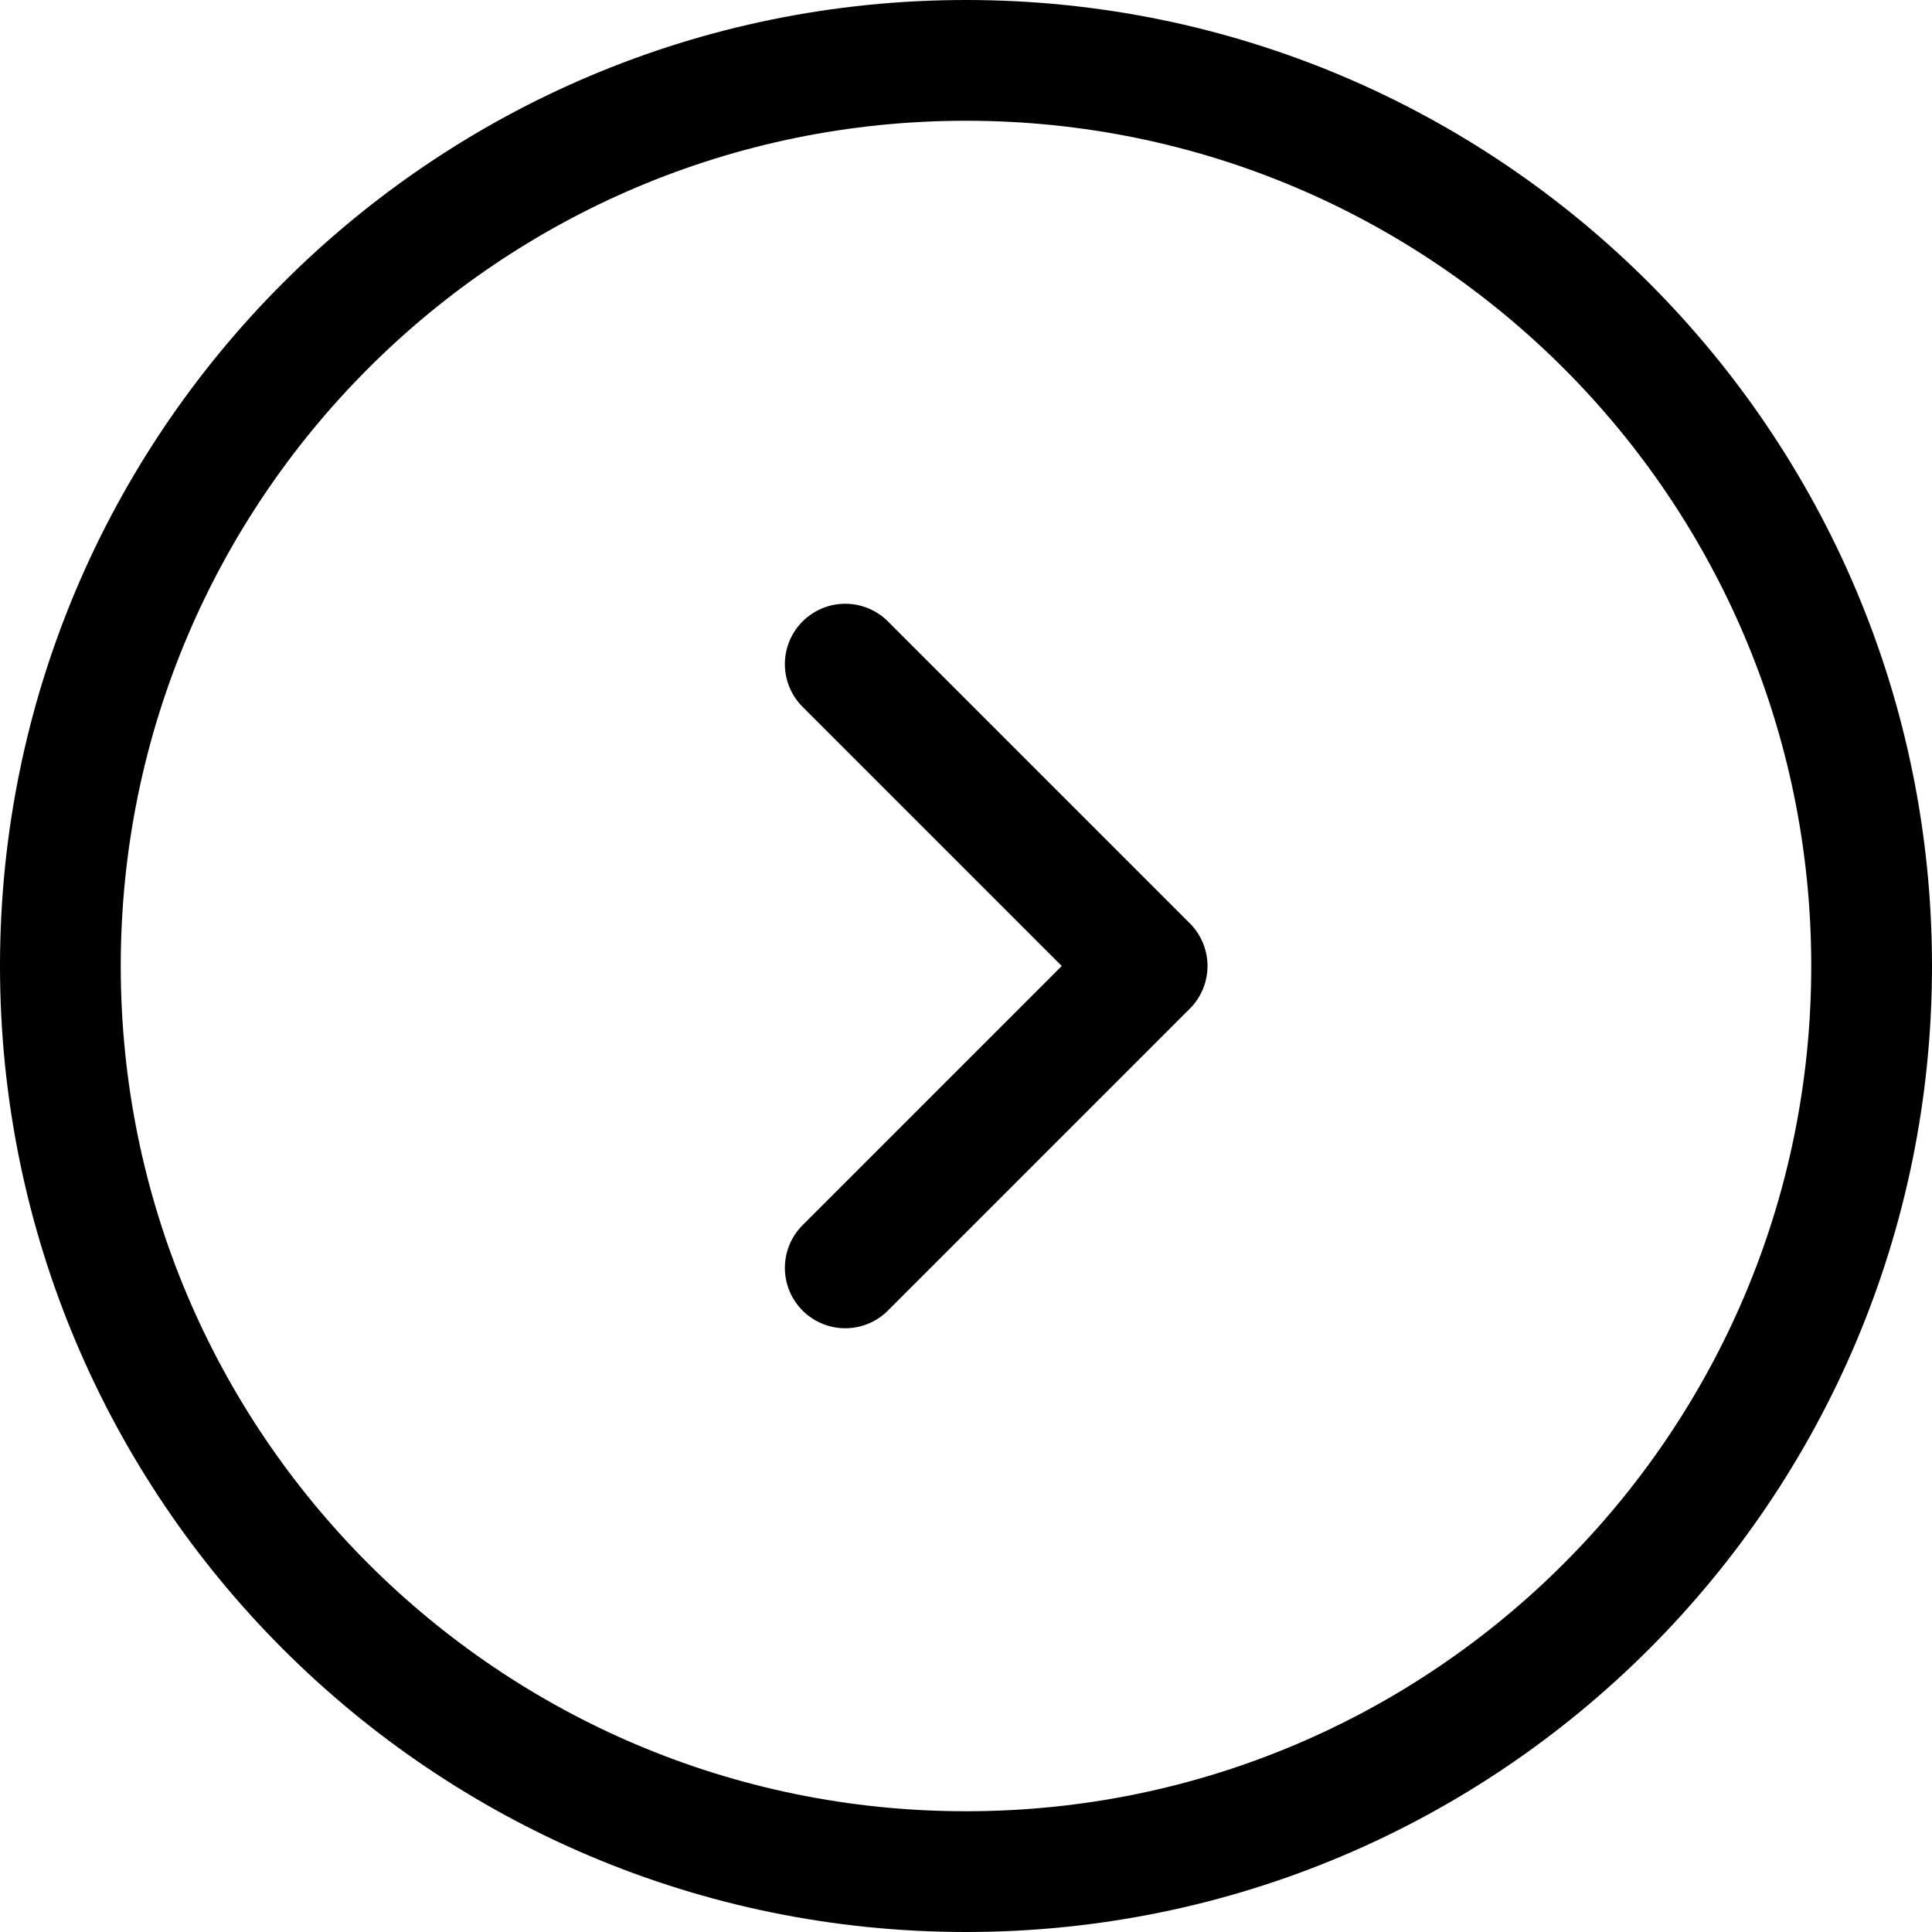
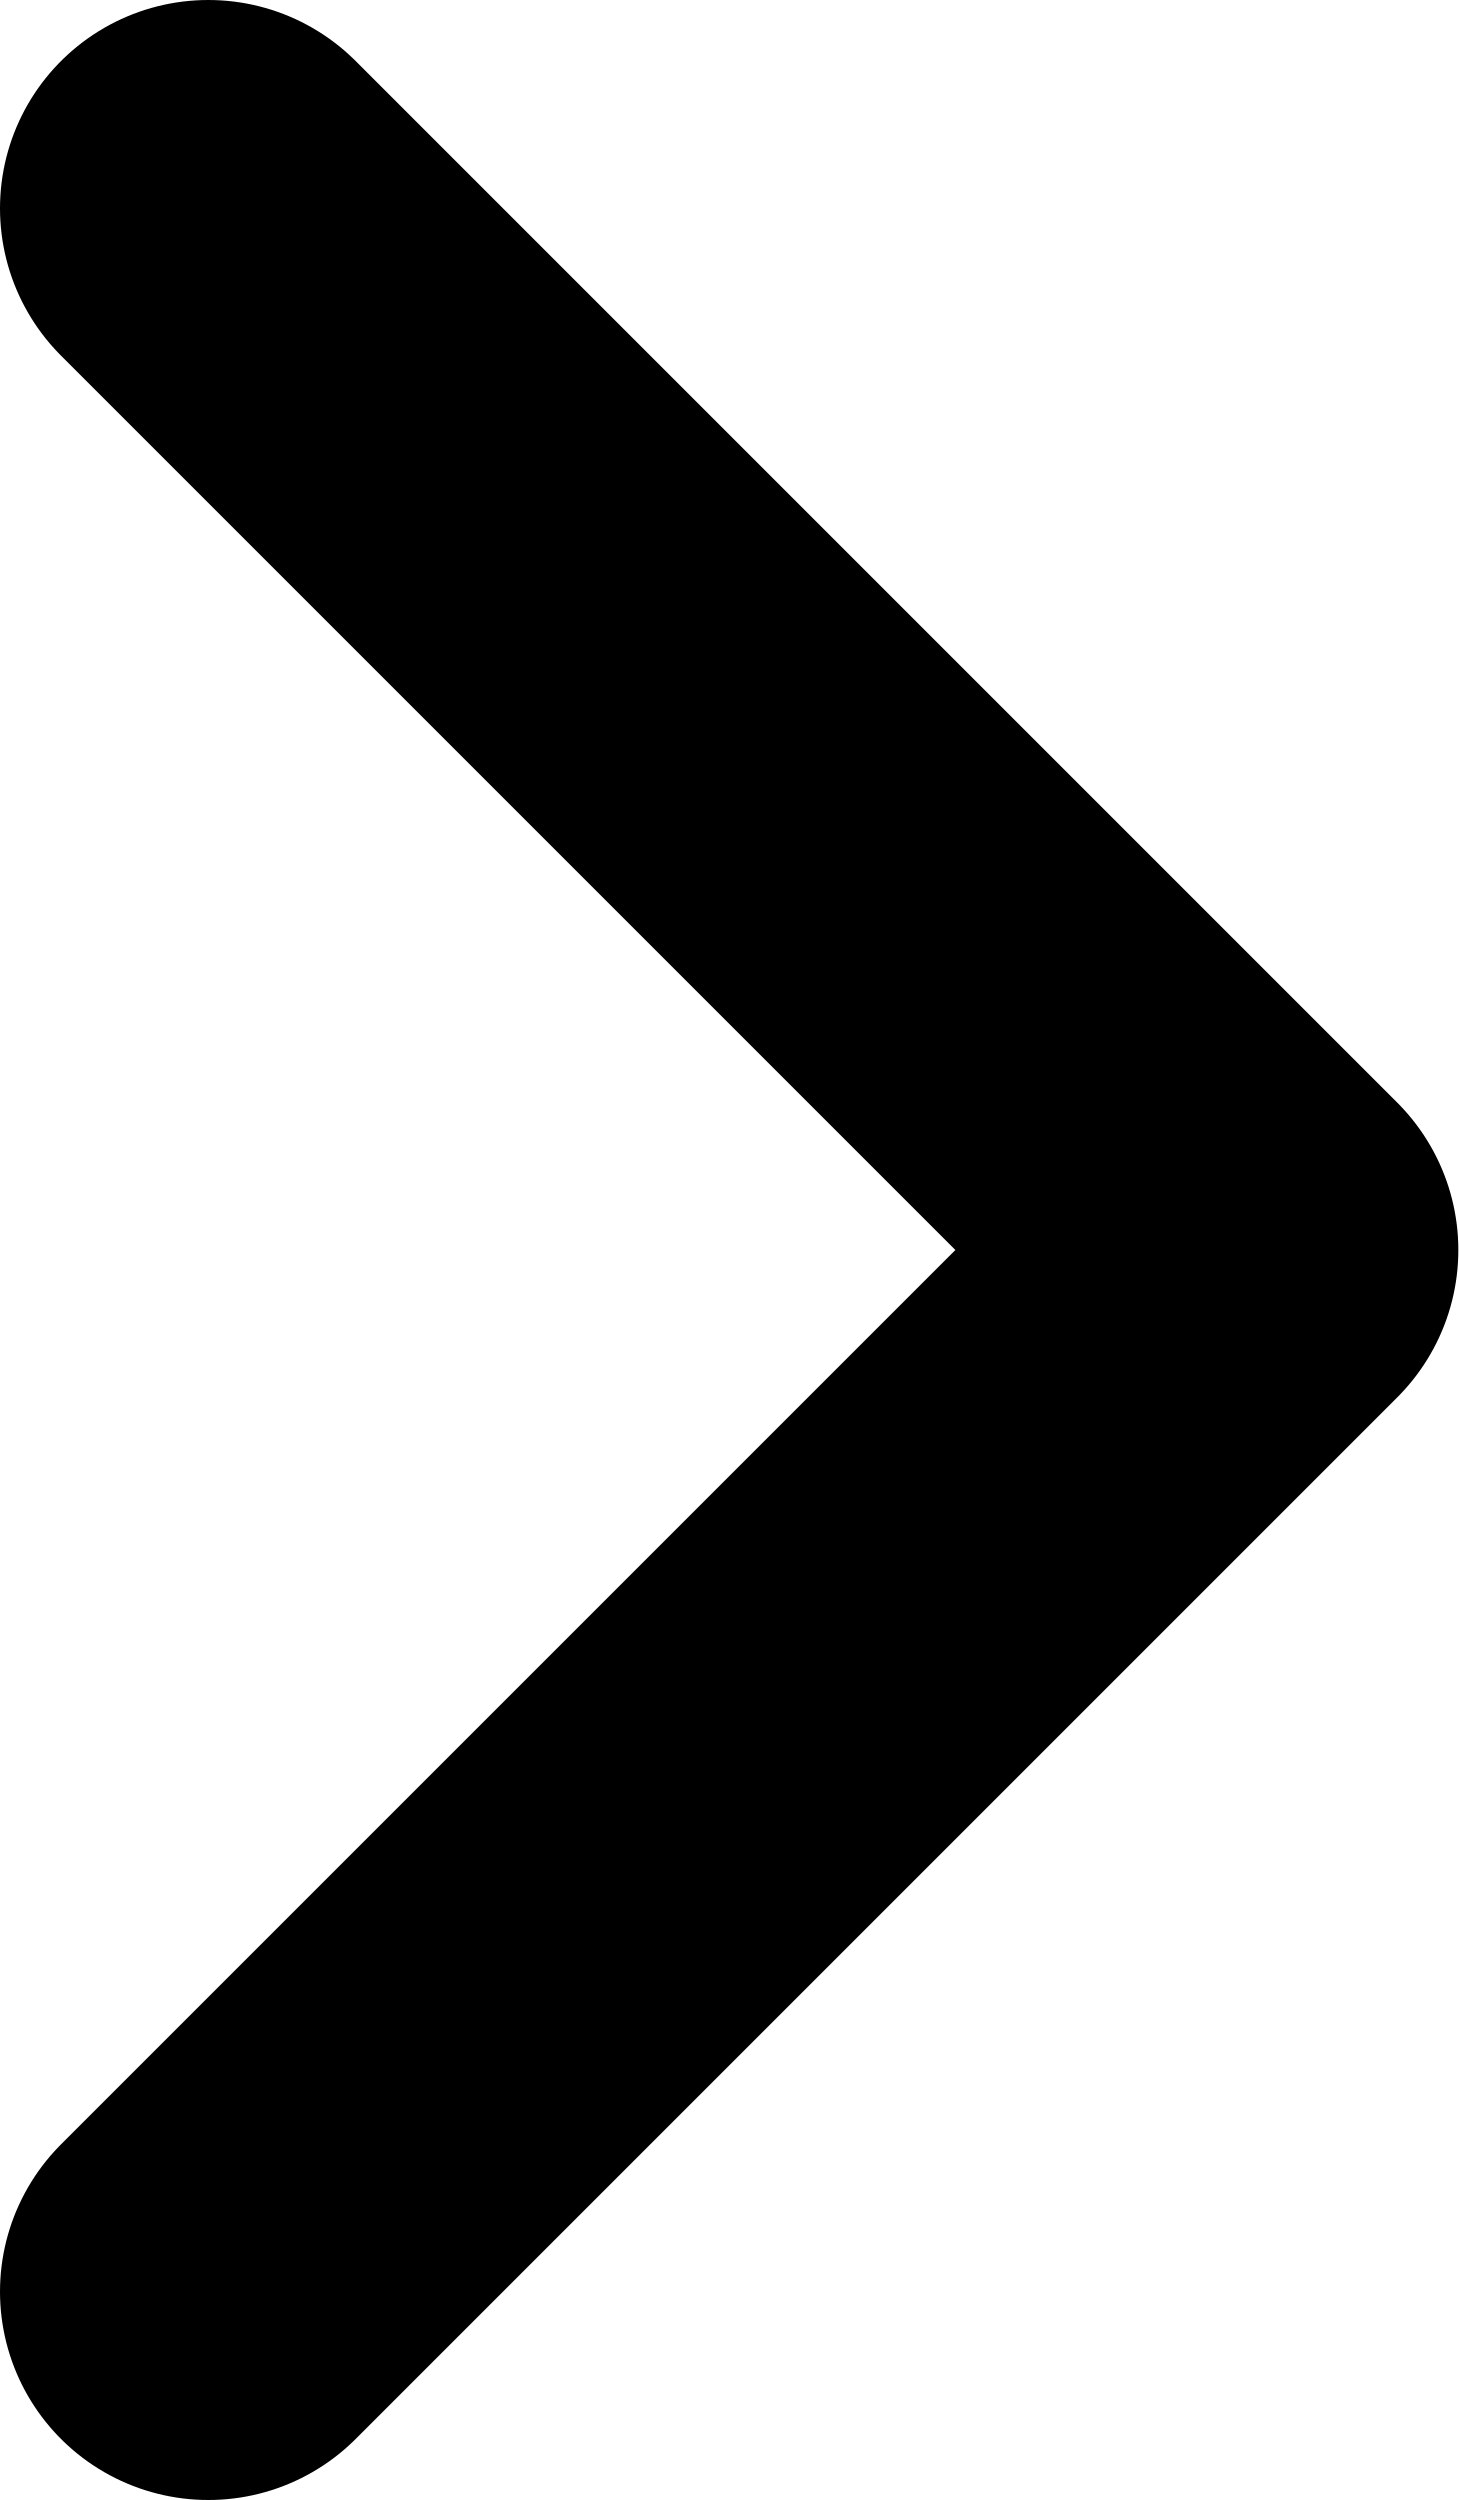
- <svg xmlns="http://www.w3.org/2000/svg" width="32" height="32" viewBox="0 0 32 32" fill="none">
-   <path d="M14 11L19 16L14 21" stroke="currentColor" stroke-width="2" stroke-linecap="round" stroke-linejoin="round" />
-   <circle cx="16" cy="16" r="15" stroke="currentColor" stroke-width="2" />
+ <svg xmlns="http://www.w3.org/2000/svg" width="7" height="12" viewBox="0 0 7 12" fill="none">
+   <path d="M1 1L6 6L1 11" stroke="currentColor" stroke-width="2" stroke-linecap="round" stroke-linejoin="round" />
</svg>
